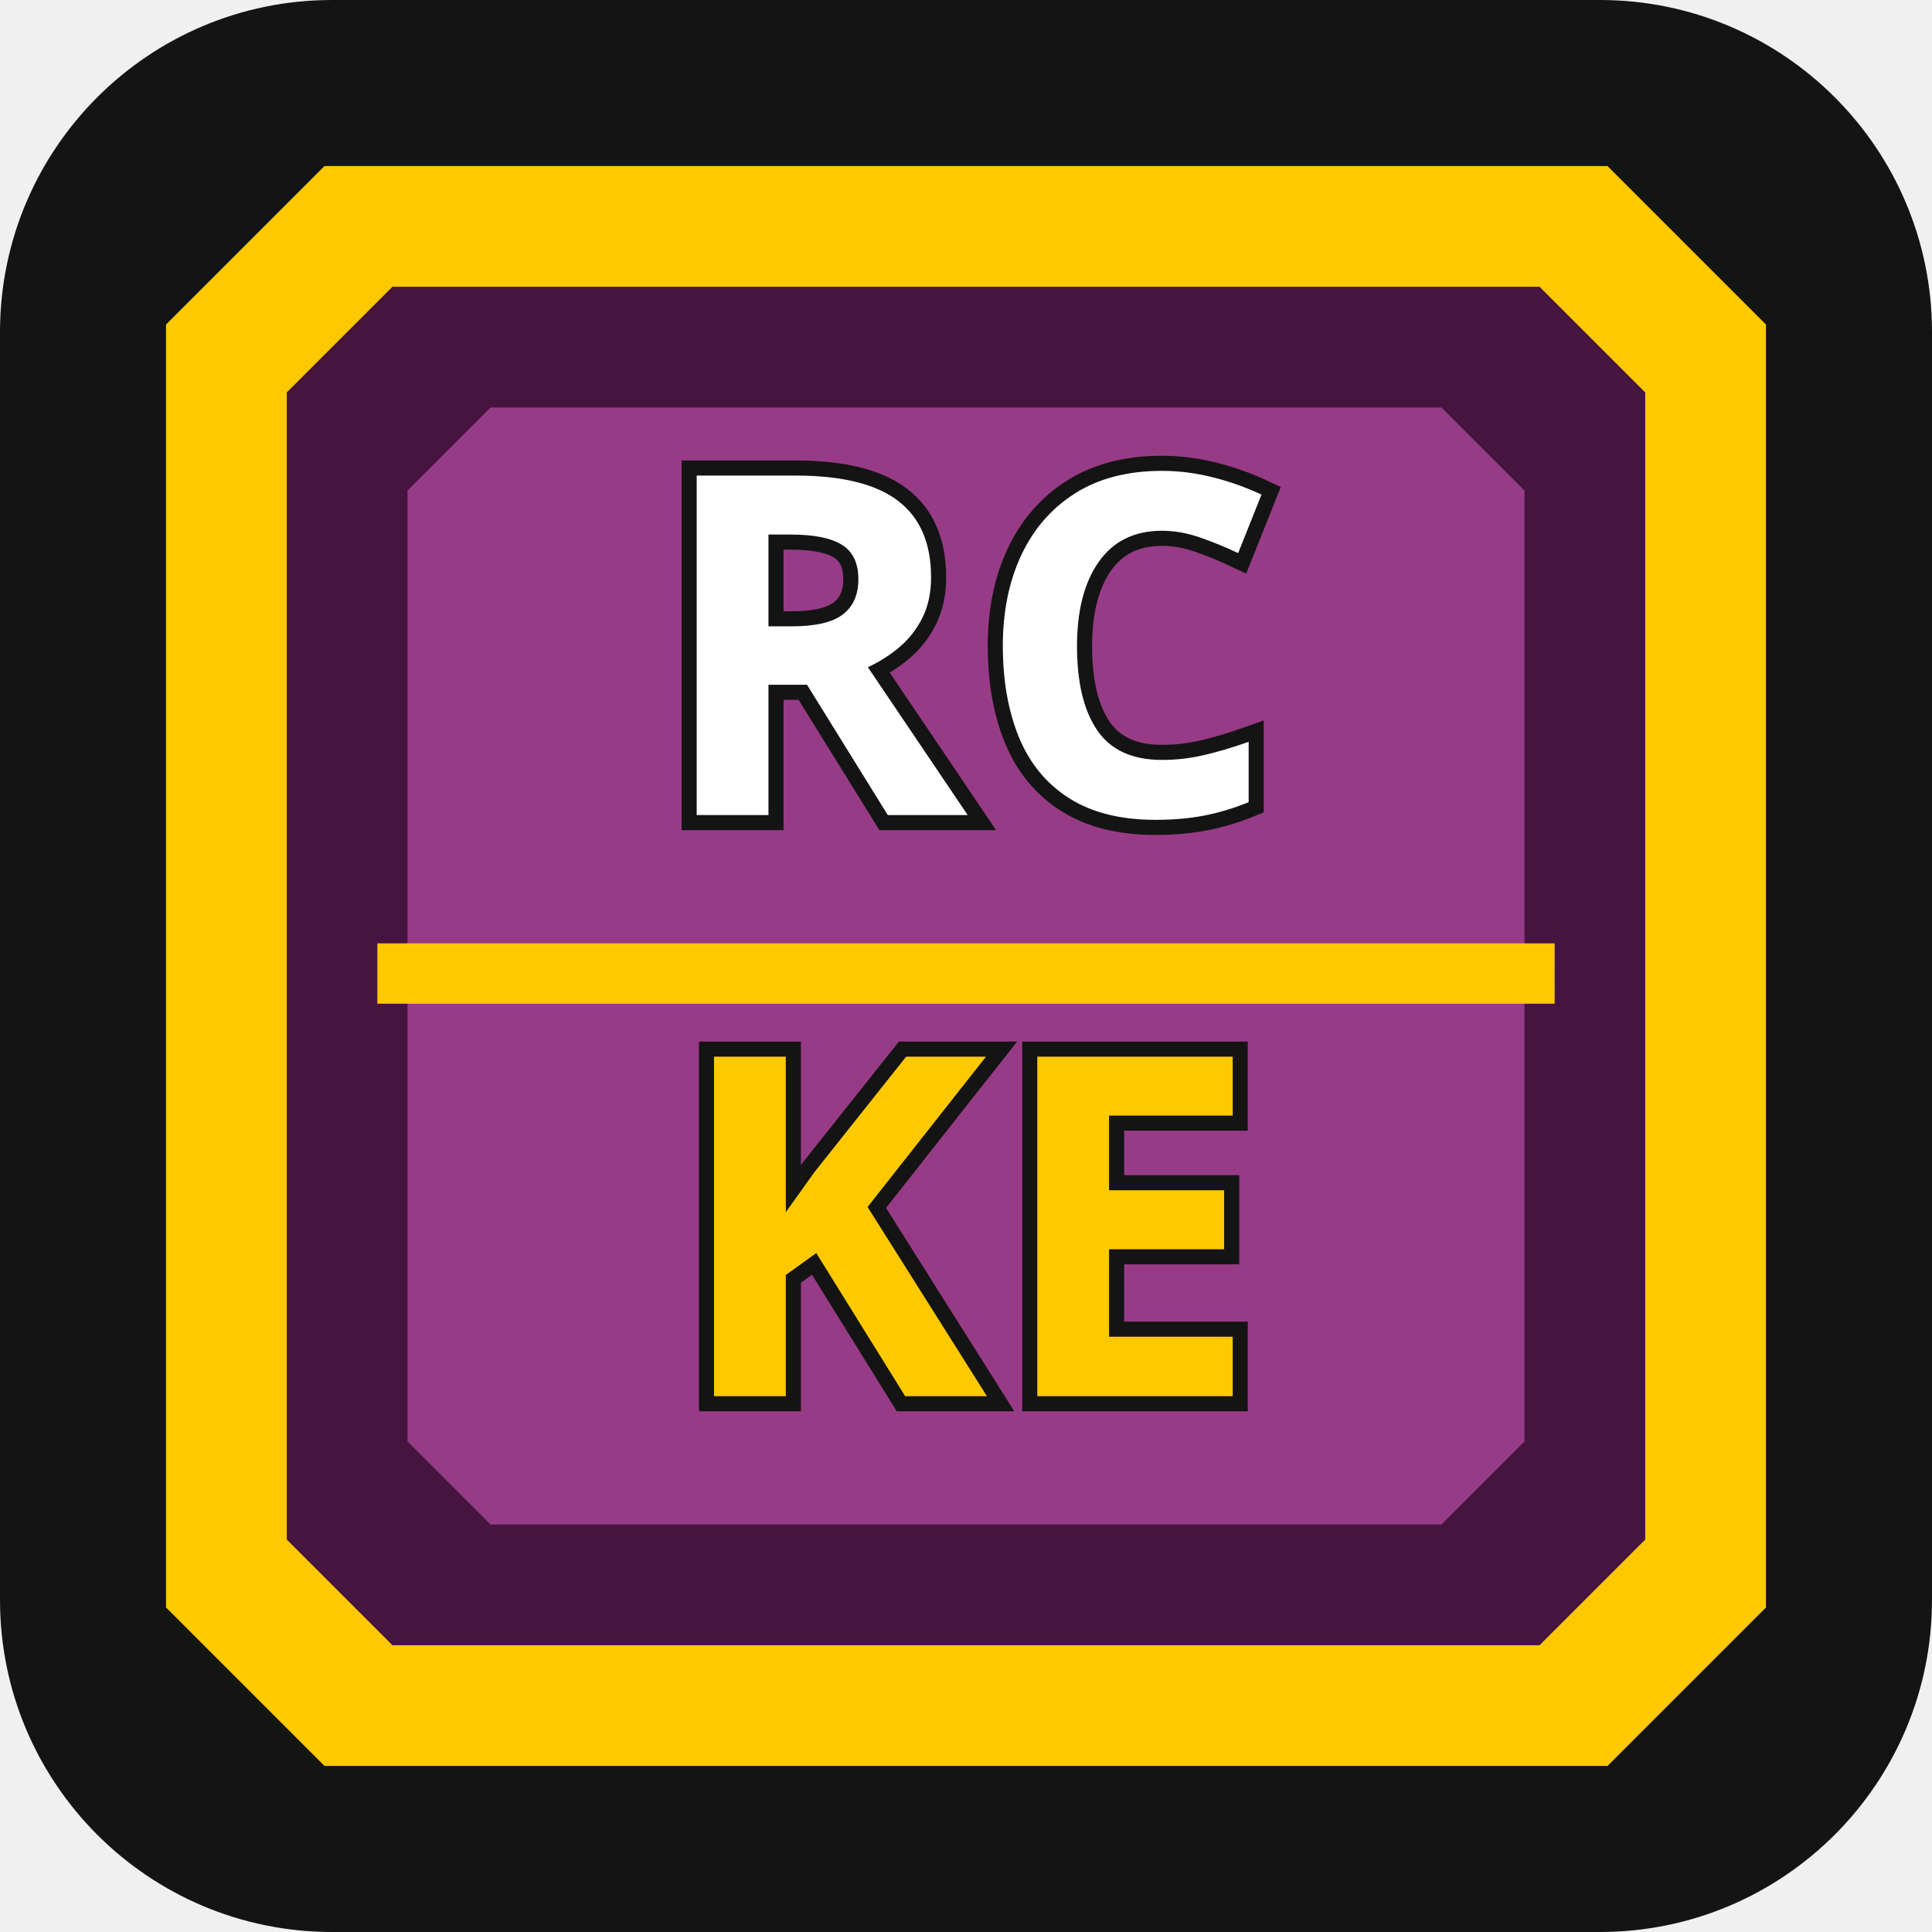
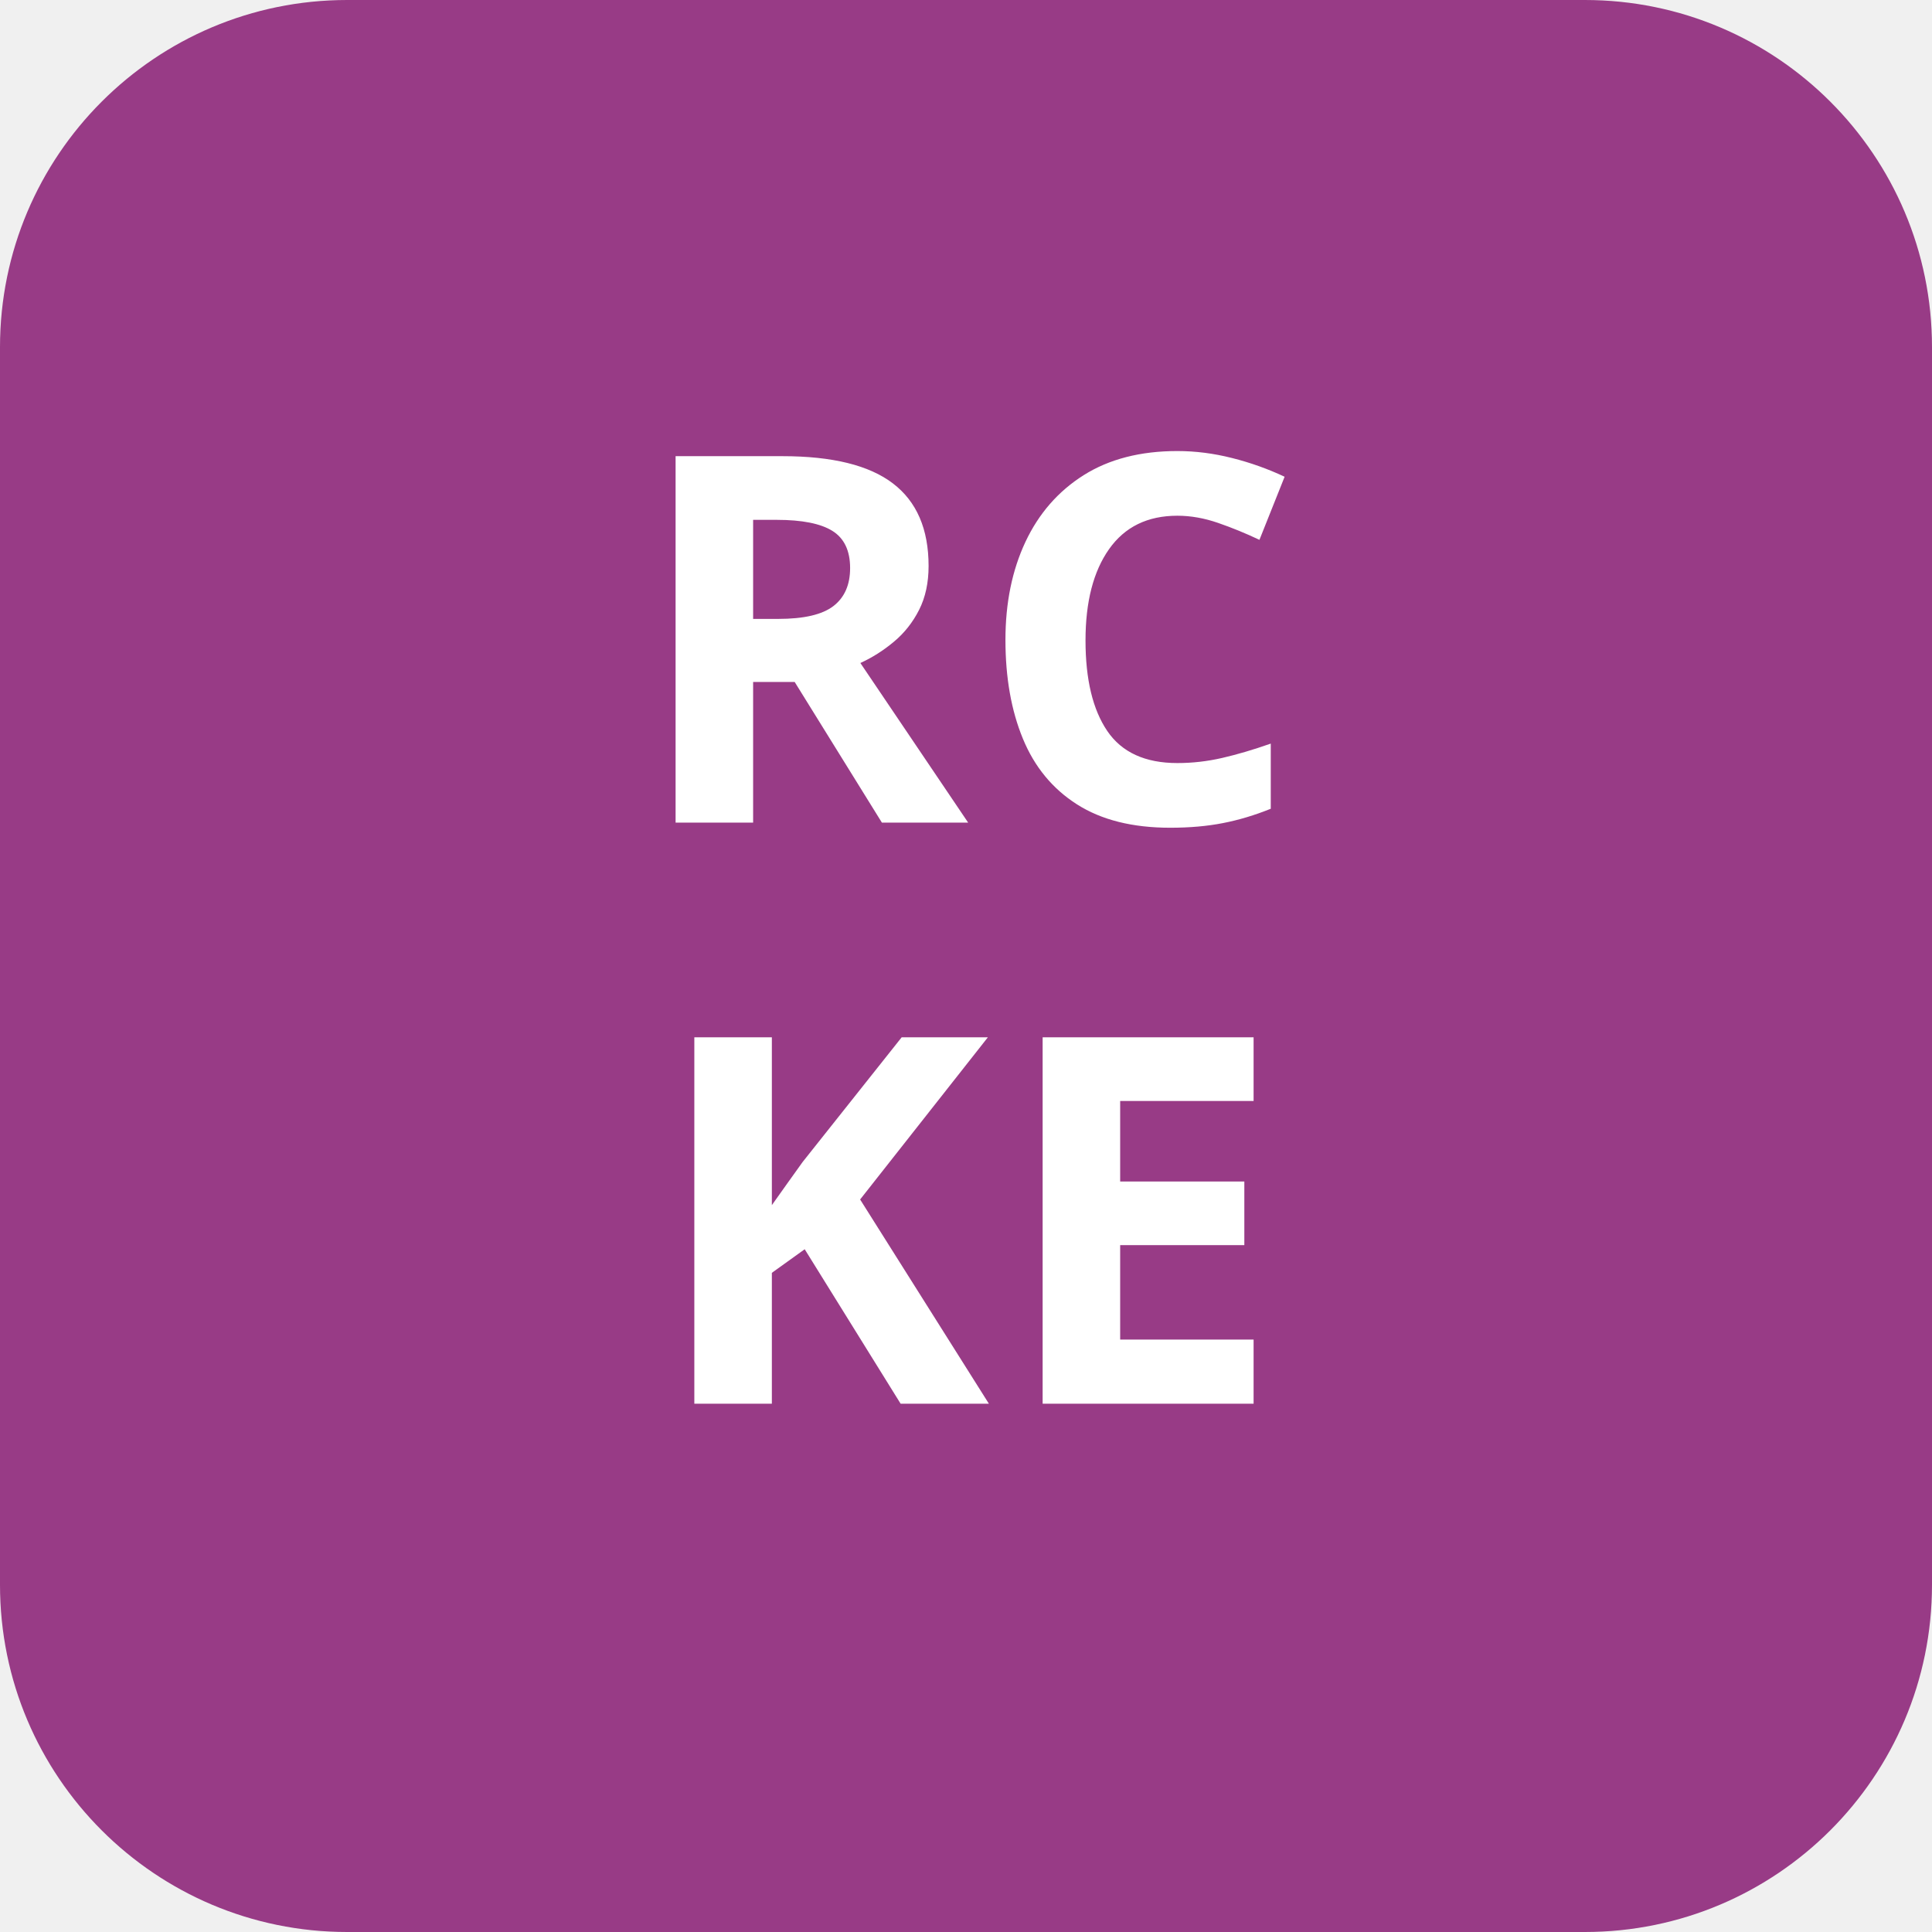
<svg xmlns="http://www.w3.org/2000/svg" viewBox="0 0 512 512" role="img" aria-label="RCKE app icon">
-   <rect width="512" height="512" rx="88" fill="#141414" />
-   <path d="M86 44h340l42 42v340l-42 42H86l-42-42V86z" fill="#ffc900" />
-   <path d="M104 76h304l28 28v304l-28 28H104l-28-28V104z" fill="#45143f" />
-   <path d="M130 108h252l22 22v252l-22 22H130l-22-22V130z" fill="#983b86" />
-   <path d="M108 258h296" stroke="#ffc900" stroke-width="16" stroke-linecap="square" />
-   <text x="256" y="216" text-anchor="middle" font-family="Varsity Team, Graduate, Rockwell Extra Bold, Impact, sans-serif" font-size="126" font-weight="900" letter-spacing="2" fill="#ffffff" stroke="#141414" stroke-width="8" paint-order="stroke fill">RC</text>
-   <text x="256" y="370" text-anchor="middle" font-family="Varsity Team, Graduate, Rockwell Extra Bold, Impact, sans-serif" font-size="126" font-weight="900" letter-spacing="2" fill="#ffc900" stroke="#141414" stroke-width="8" paint-order="stroke fill">KE</text>
+   <rect width="512" height="512" rx="92" fill="#983b86" />
+   <text x="256" y="218" text-anchor="middle" font-family="Varsity Team, Graduate, Rockwell Extra Bold, Impact, sans-serif" font-size="136" font-weight="900" letter-spacing="2" fill="#ffffff">RC</text>
+   <text x="256" y="372" text-anchor="middle" font-family="Varsity Team, Graduate, Rockwell Extra Bold, Impact, sans-serif" font-size="136" font-weight="900" letter-spacing="2" fill="#ffffff">KE</text>
</svg>
